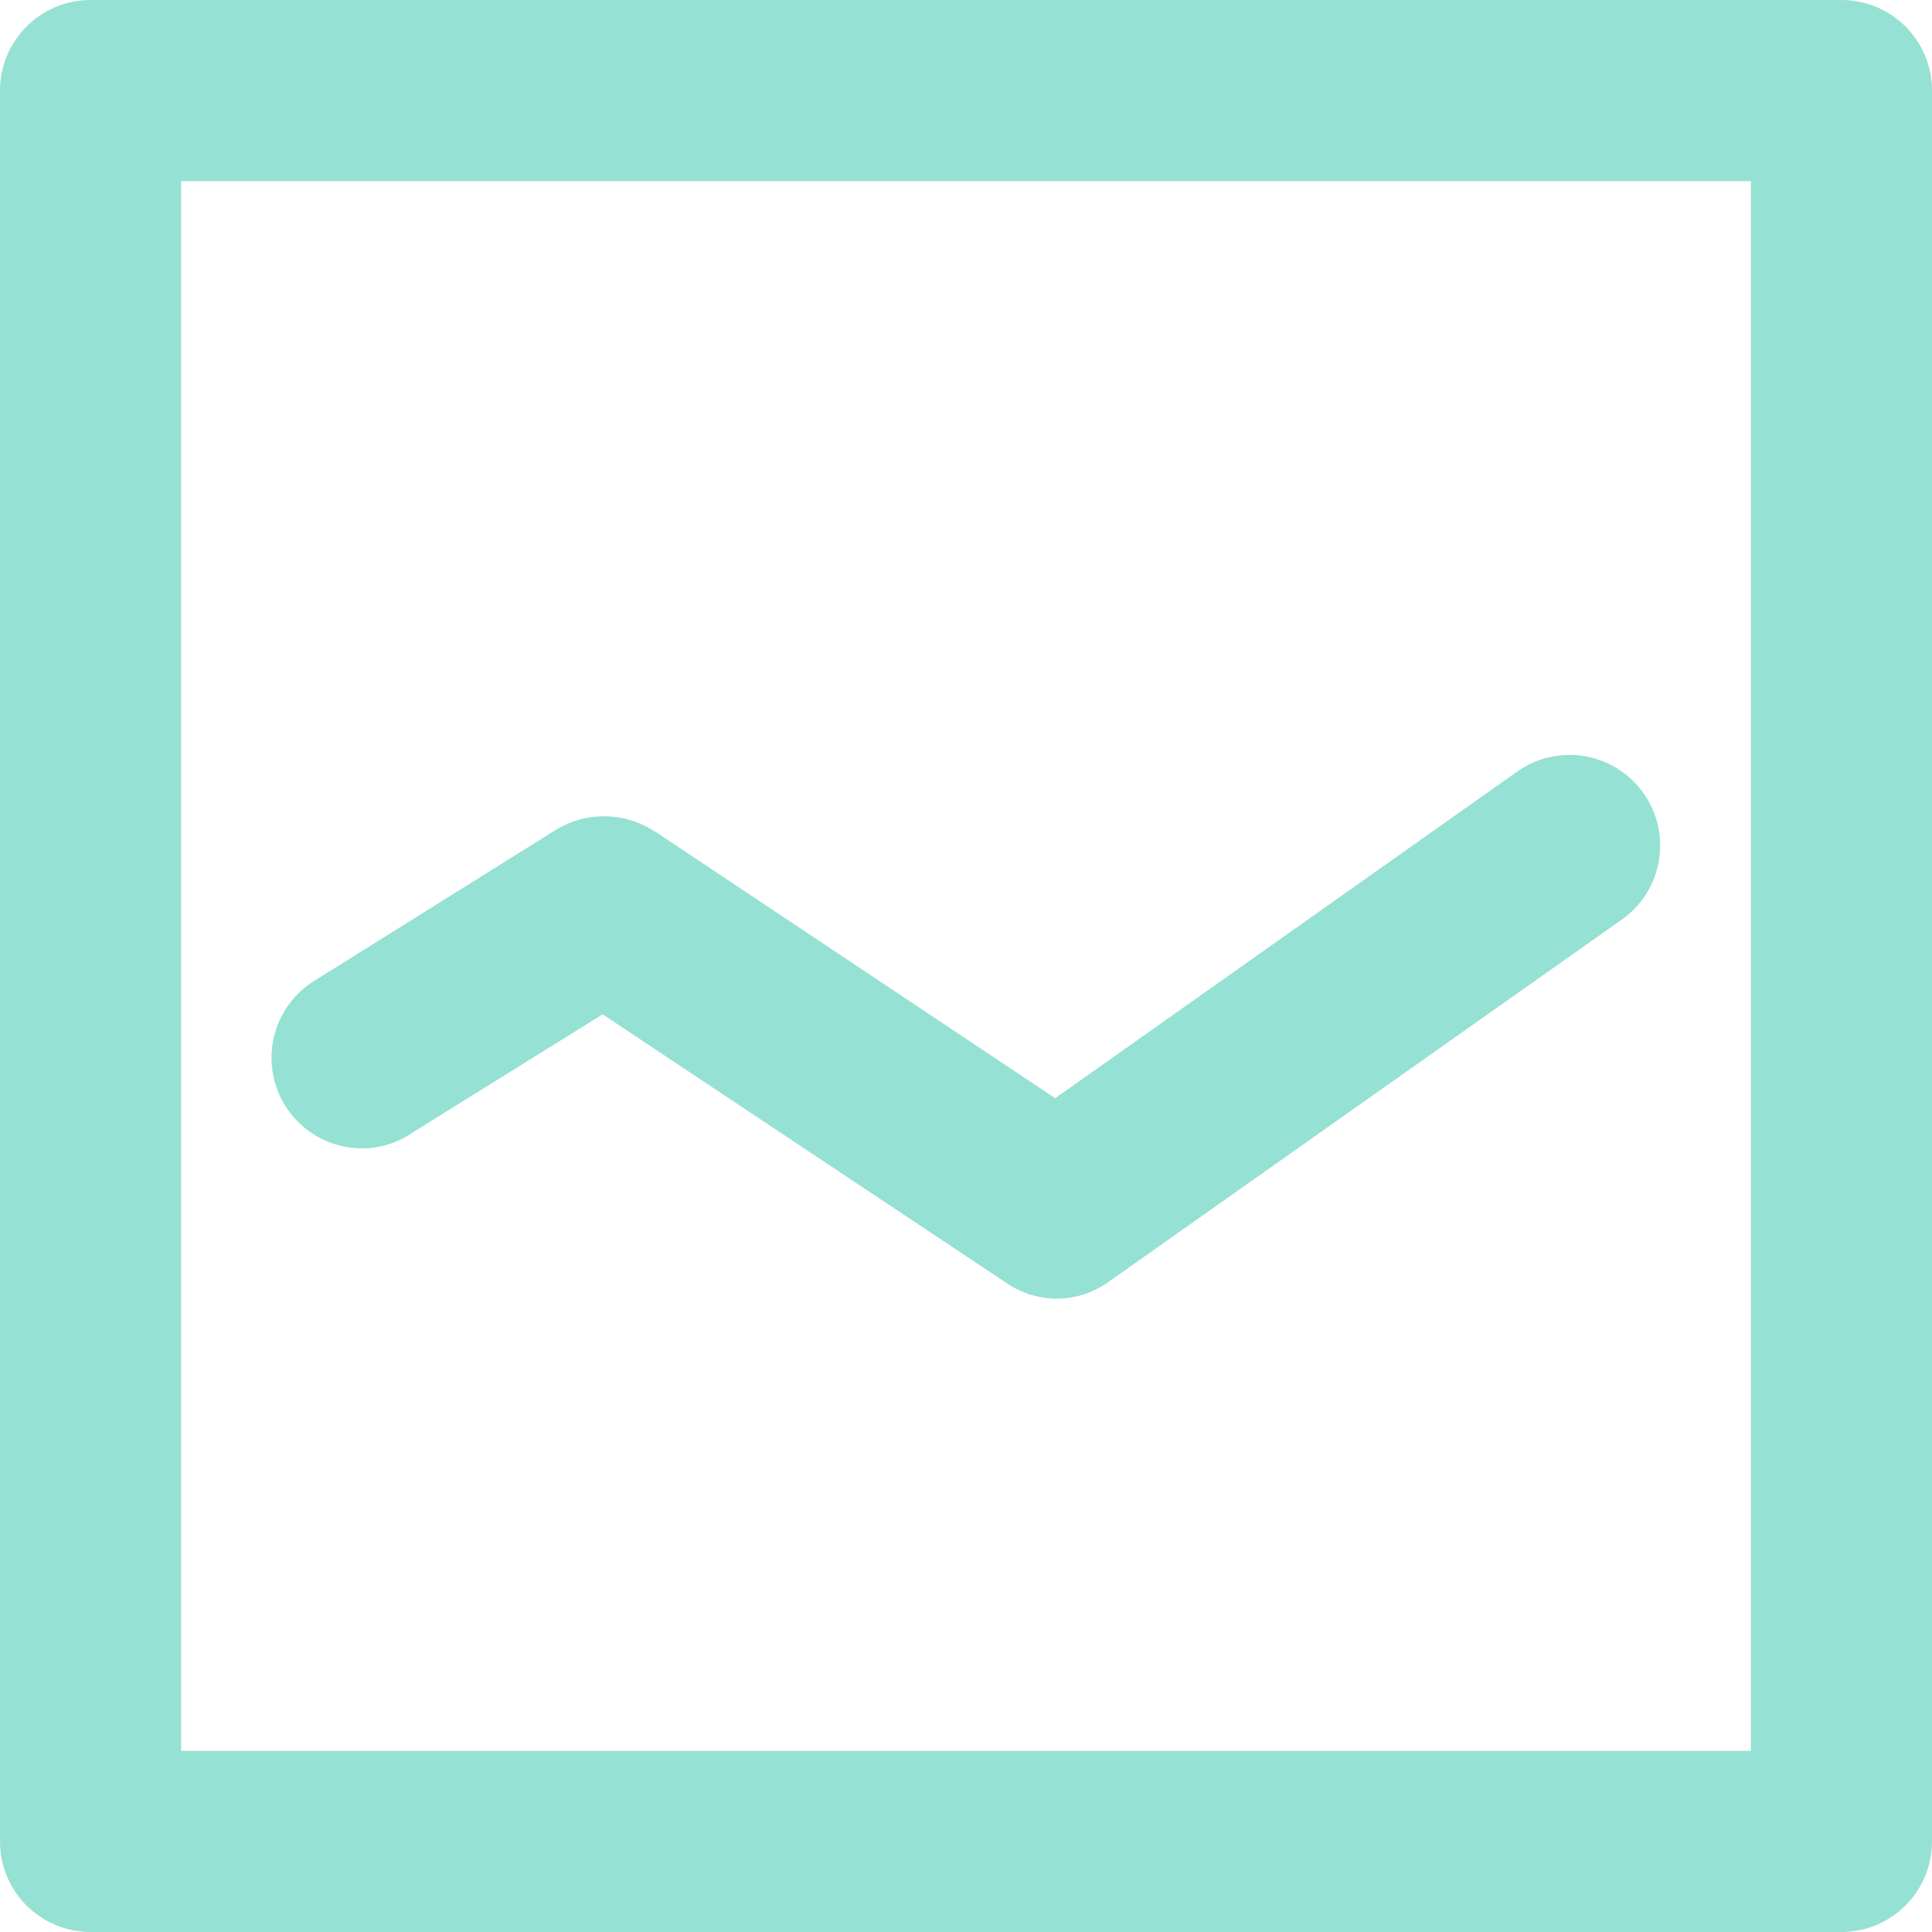
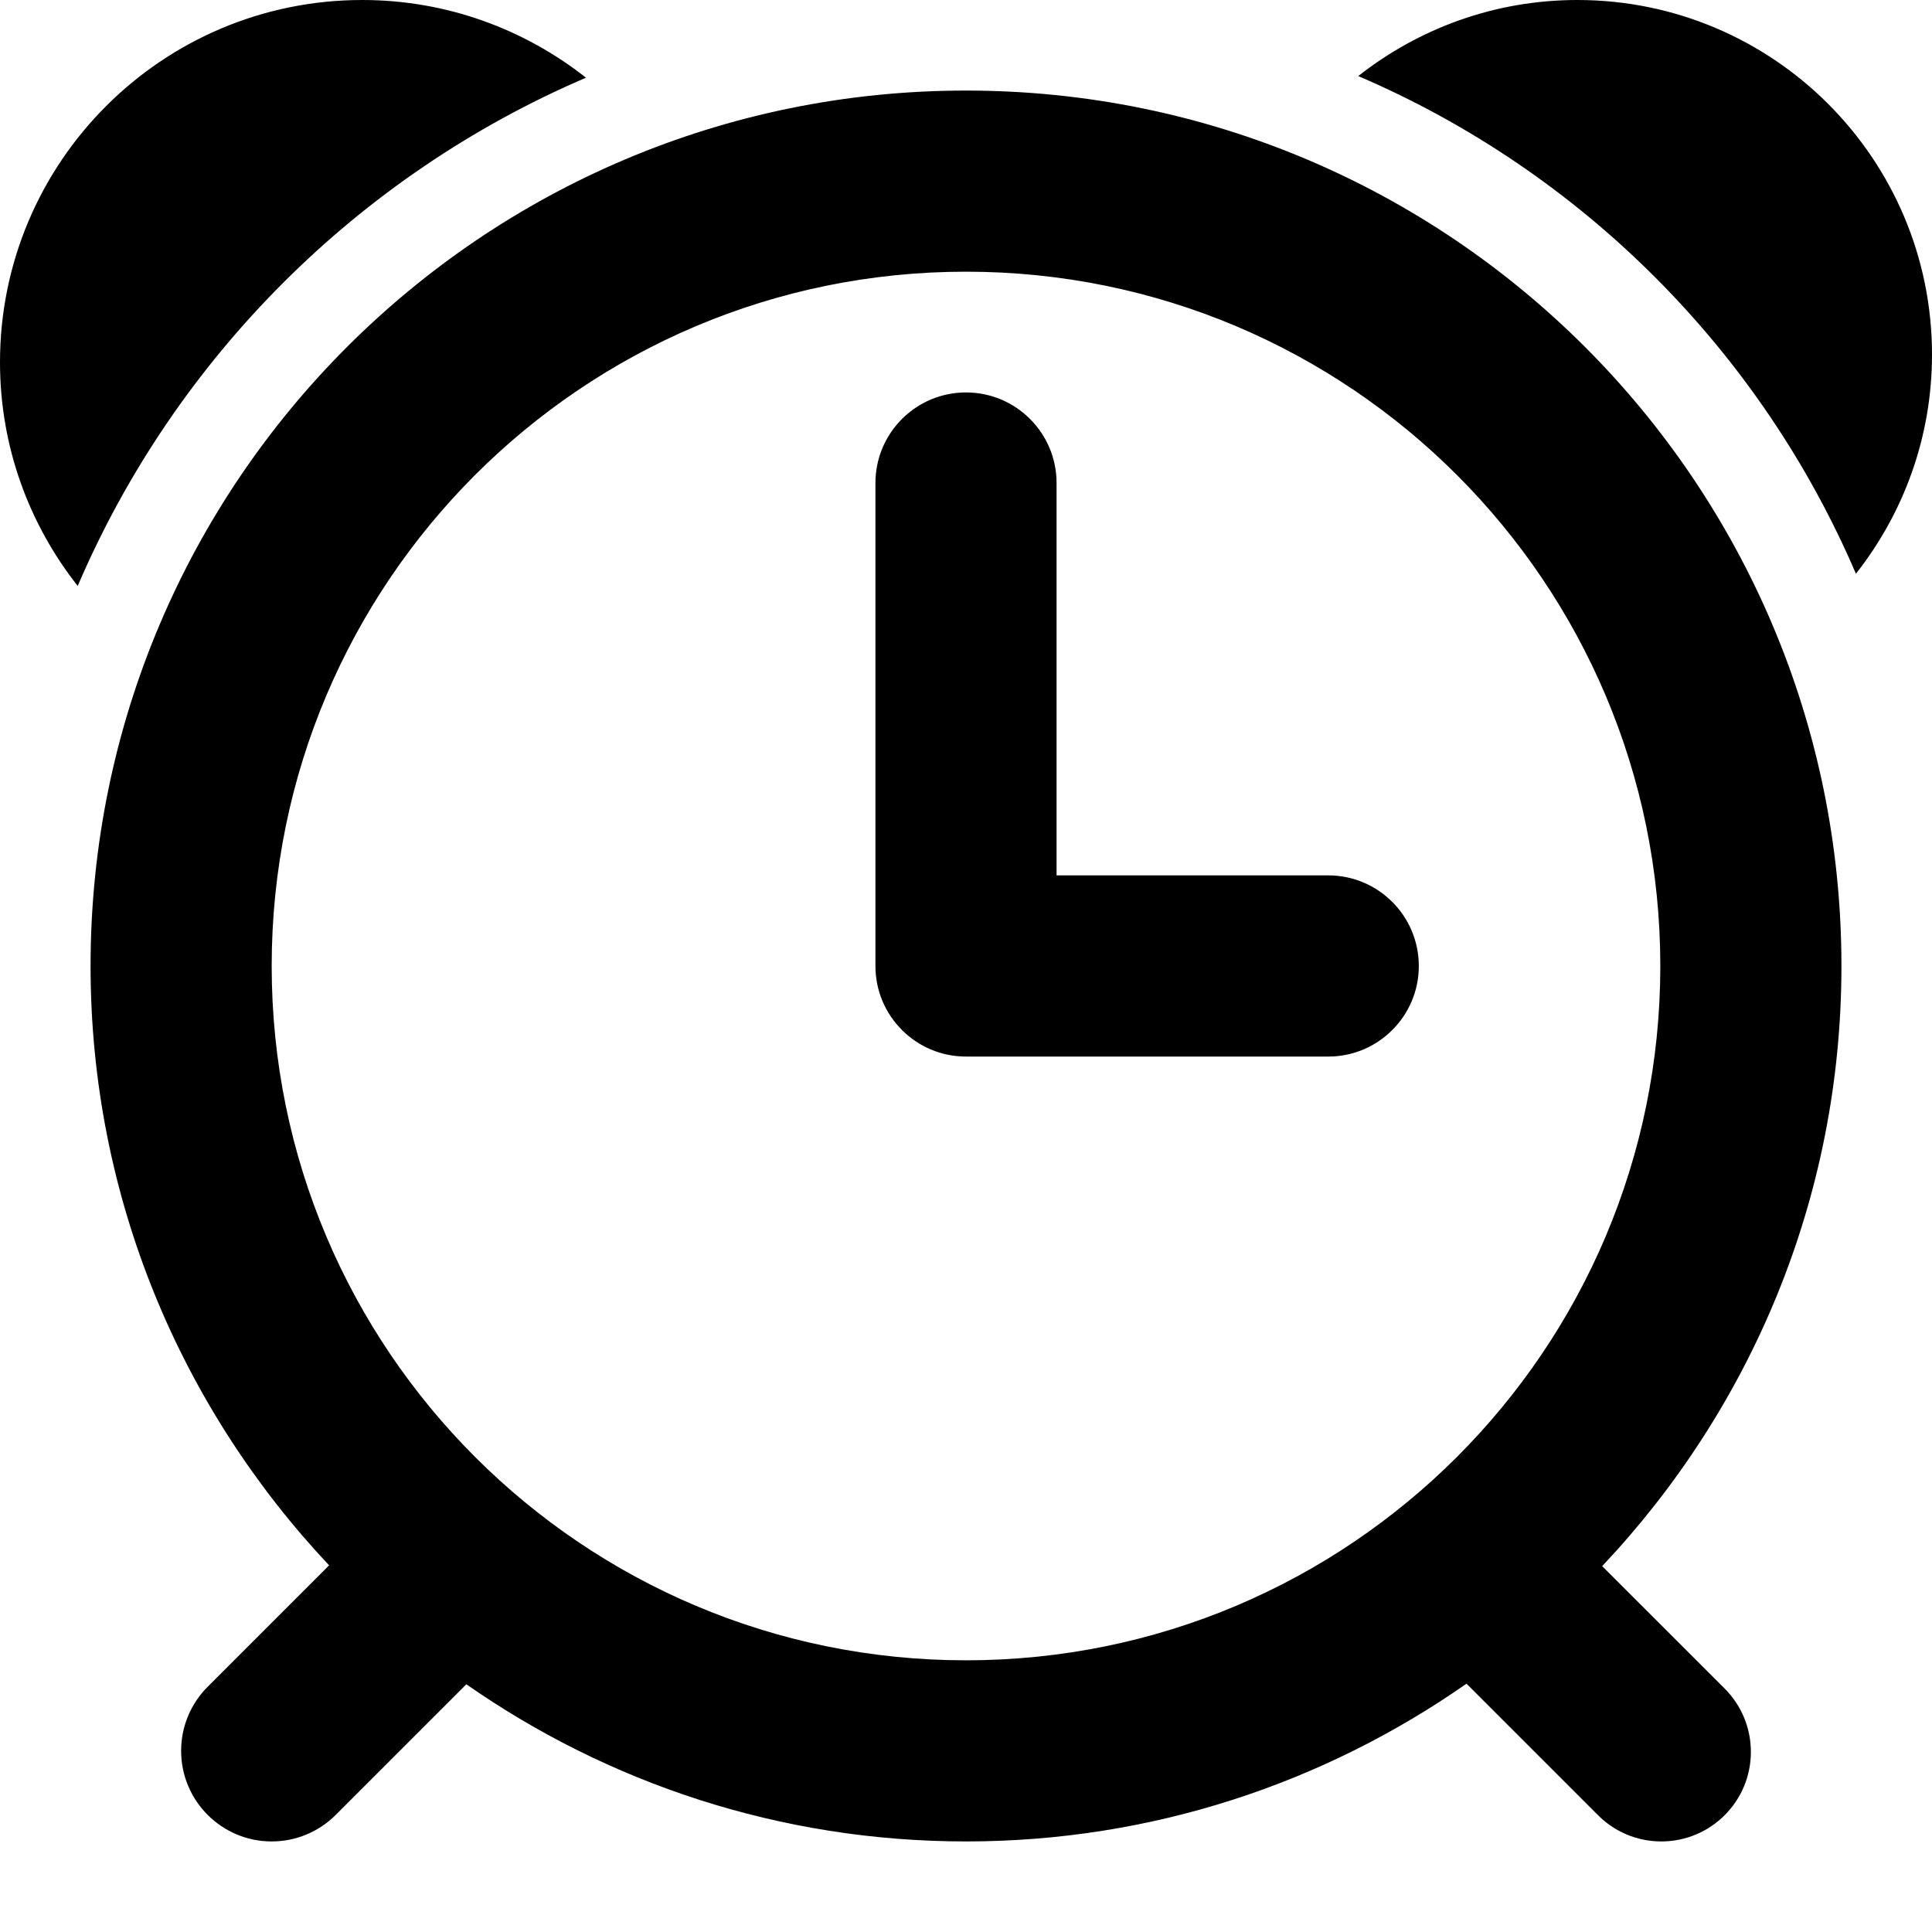
- <svg xmlns="http://www.w3.org/2000/svg" width="32" height="32" viewBox="0 0 32 32">
-   <defs>
-     <style>
-       .cls-1 {
-         fill: #95e1d3;
-         fill-rule: evenodd;
-       }
-     </style>
-   </defs>
-   <path id="LINE_GRAPH" data-name="LINE GRAPH" class="cls-1" d="M821.5,1258h-29a1.5,1.5,0,0,1-1.5-1.5v-29a1.5,1.5,0,0,1,1.5-1.5h29a1.5,1.5,0,0,1,1.5,1.5v29A1.5,1.5,0,0,1,821.5,1258Zm-1.5-29H794v26h26v-26Zm-23.785,13.24h0l4-2.5h0a1.524,1.524,0,0,1,1.625.03h0.006l6.631,4.42,7.638-5.4a1.5,1.5,0,1,1,1.763,2.43h0l-8.5,6h0a1.486,1.486,0,0,1-.878.29,1.505,1.505,0,0,1-.861-0.28l-6.657-4.43-3.135,1.95a1.465,1.465,0,0,1-.847.27A1.5,1.5,0,0,1,796.215,1242.24Z" transform="translate(-791 -1226)" />
+ <svg xmlns="http://www.w3.org/2000/svg" viewBox="0 0 32 32">
+   <path d="M30.740,9.503 C29.156,5.807 26.193,2.843 22.497,1.260 C23.497,0.473 24.755,-0.000 26.126,-0.000 C29.370,-0.000 32.000,2.630 32.000,5.874 C32.000,7.245 31.527,8.503 30.740,9.503 ZM30.500,16.000 C30.500,19.852 28.988,23.343 26.537,25.940 L28.566,27.968 C28.834,28.237 29.000,28.607 29.000,29.017 C29.000,29.836 28.336,30.500 27.517,30.500 C27.107,30.500 26.736,30.334 26.468,30.065 L24.290,27.887 C21.939,29.529 19.085,30.500 16.000,30.500 C12.921,30.500 10.072,29.534 7.724,27.897 L5.561,30.060 C5.289,30.332 4.914,30.500 4.500,30.500 C3.672,30.500 3.000,29.828 3.000,28.999 C3.000,28.586 3.168,28.210 3.439,27.939 L5.451,25.927 C3.008,23.332 1.500,19.845 1.500,16.000 C1.500,7.992 7.992,1.500 16.000,1.500 C24.008,1.500 30.500,7.992 30.500,16.000 ZM16.000,4.500 C9.649,4.500 4.500,9.648 4.500,16.000 C4.500,22.351 9.649,27.500 16.000,27.500 C22.351,27.500 27.500,22.351 27.500,16.000 C27.500,9.648 22.351,4.500 16.000,4.500 ZM22.000,17.500 L16.000,17.500 C15.172,17.500 14.500,16.828 14.500,16.000 L14.500,8.000 C14.500,7.172 15.172,6.500 16.000,6.500 C16.828,6.500 17.500,7.172 17.500,8.000 L17.500,14.499 L22.000,14.499 C22.828,14.499 23.500,15.171 23.500,16.000 C23.500,16.828 22.828,17.500 22.000,17.500 ZM1.287,9.705 C0.483,8.685 -0.000,7.400 -0.000,6.000 C-0.000,2.686 2.686,-0.000 6.000,-0.000 C7.400,-0.000 8.685,0.483 9.706,1.287 C5.931,2.904 2.904,5.931 1.287,9.705 Z" />
</svg>
